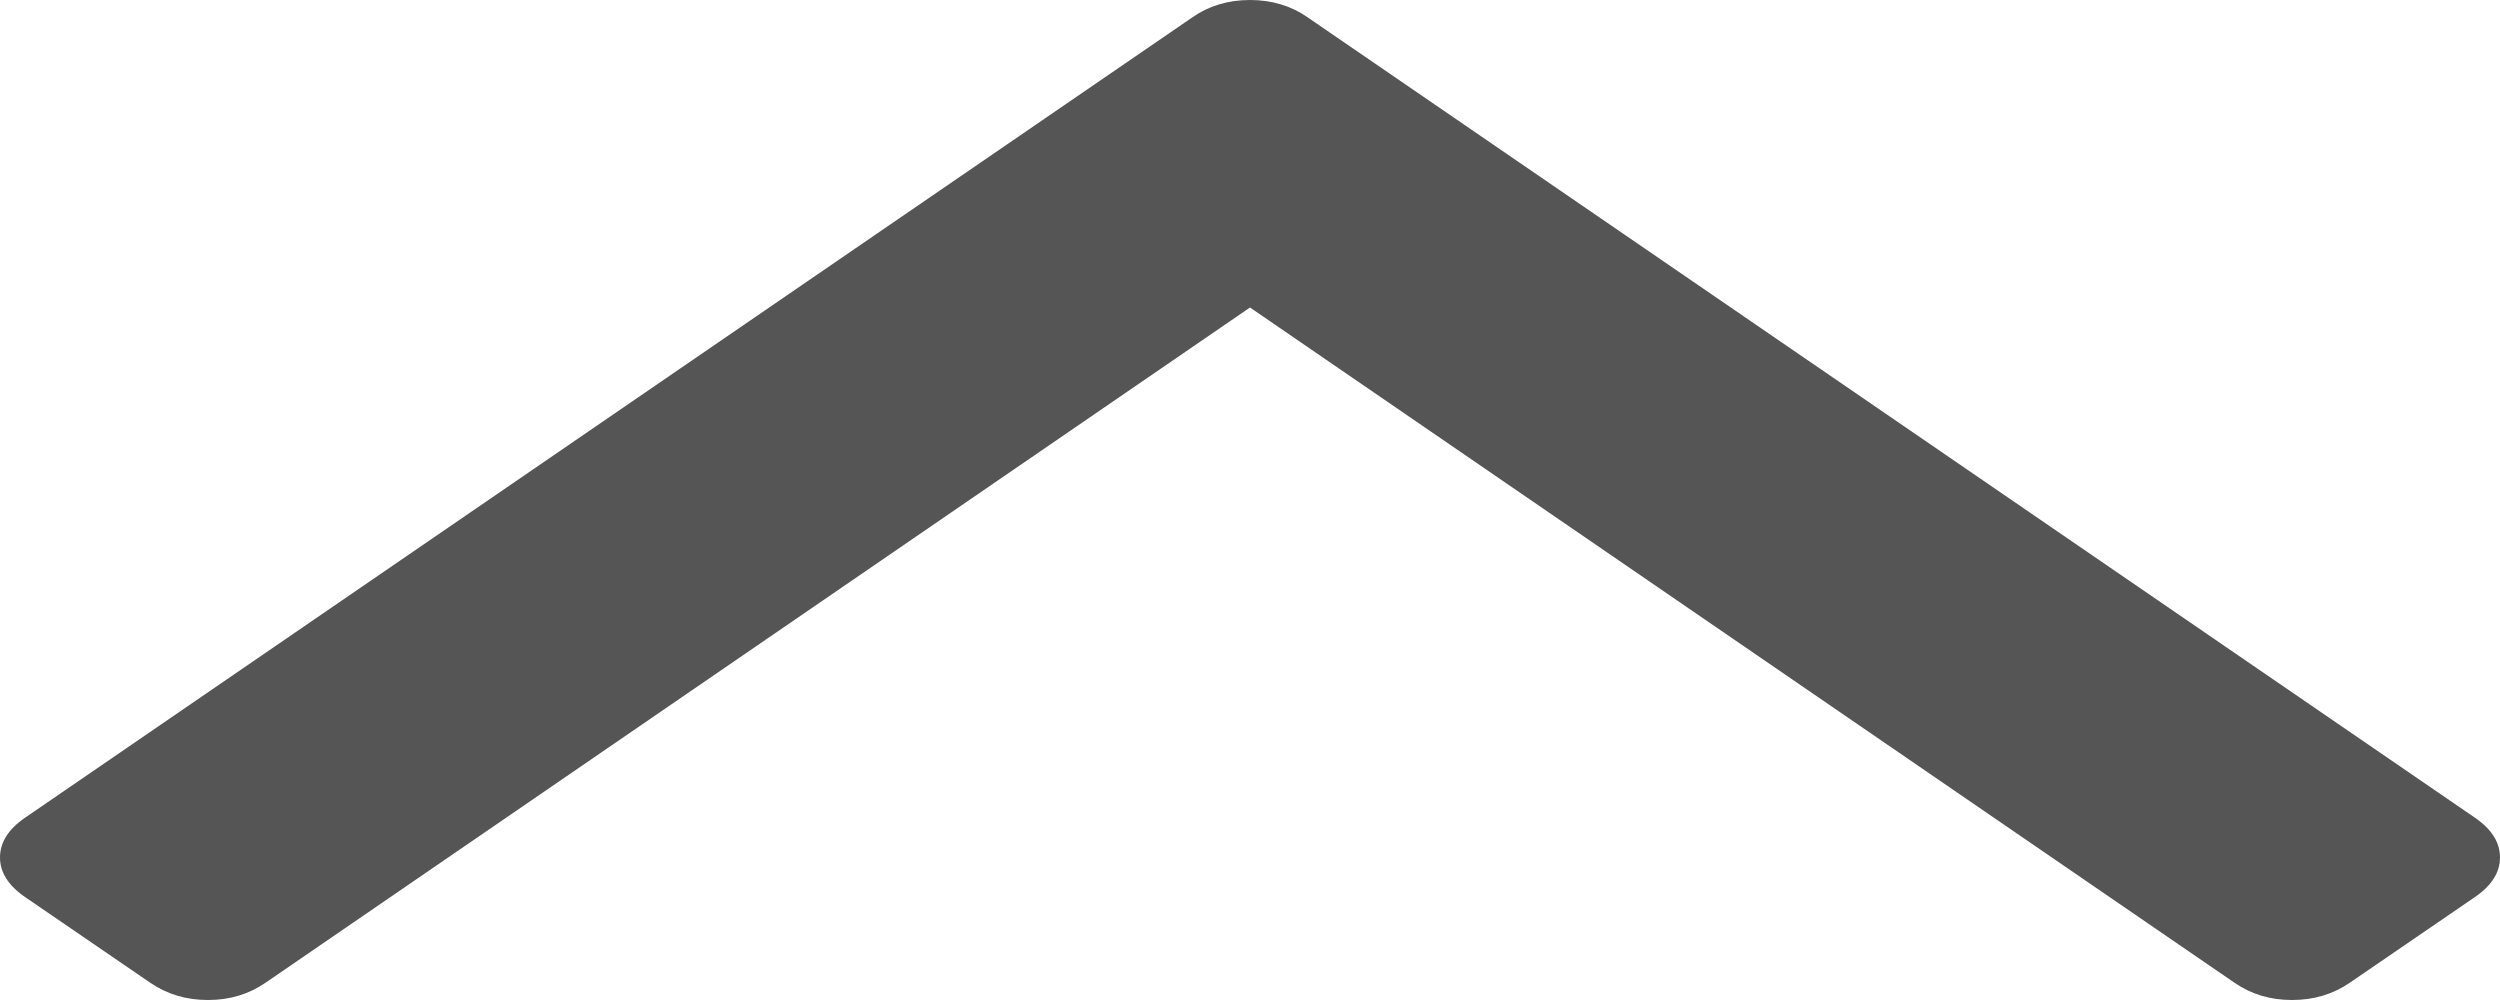
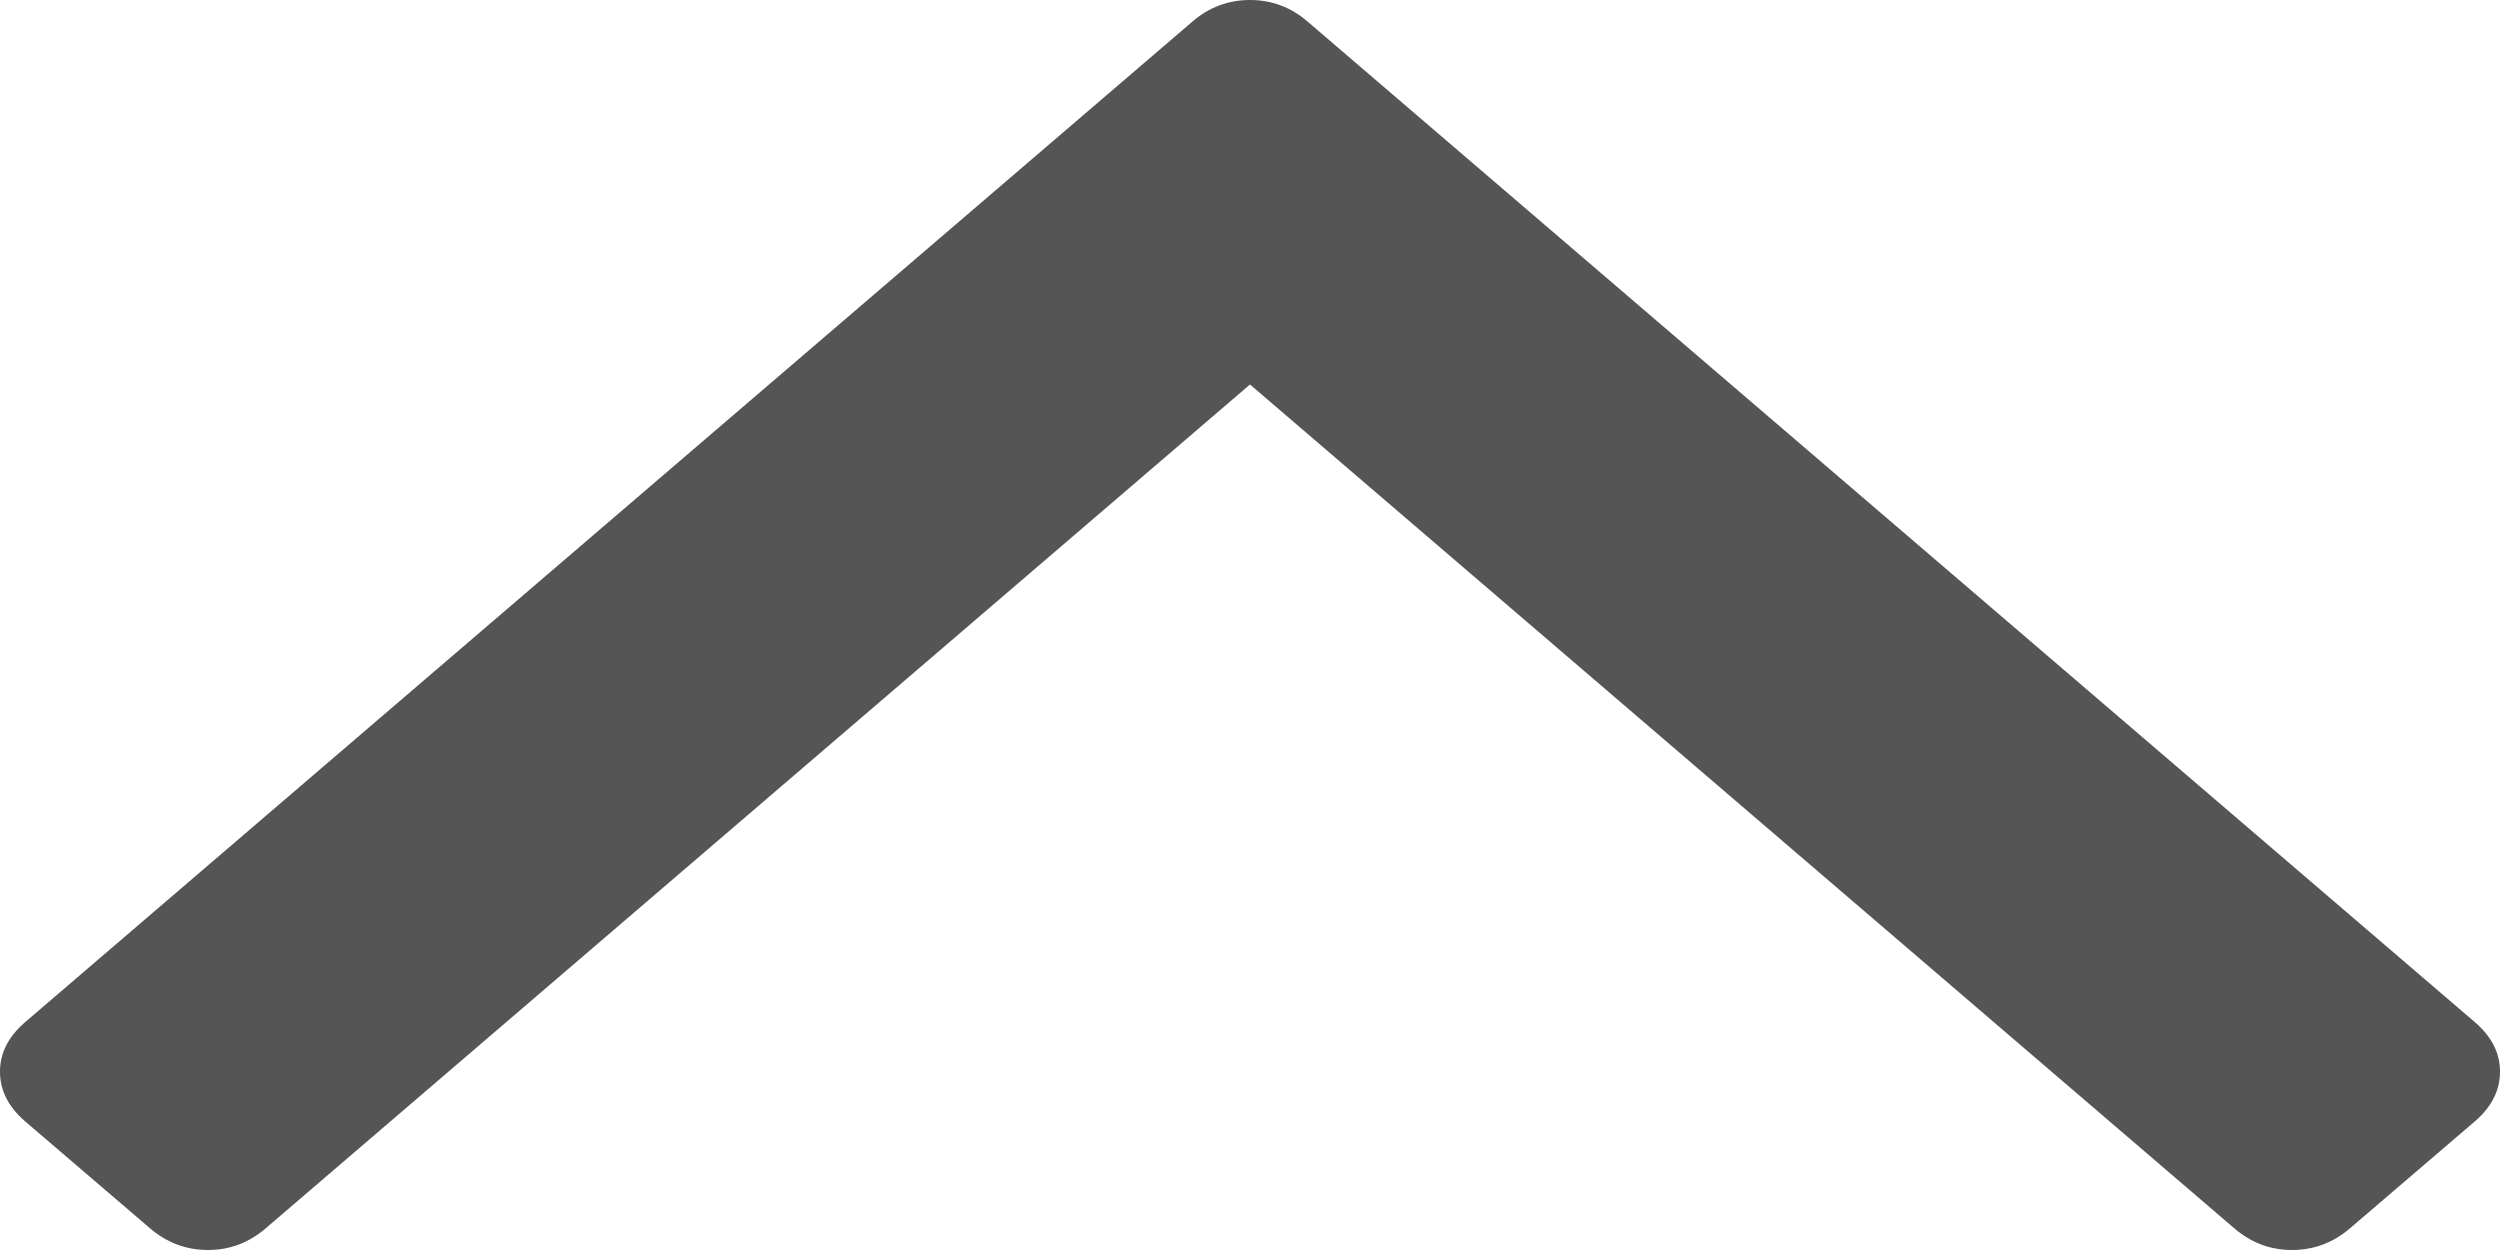
- <svg xmlns="http://www.w3.org/2000/svg" version="1.1" width="10px" height="4px">
-   <g transform="matrix(1 0 0 1 -390 -1323 )">
-     <path d="M 9.9 3.271  C 9.967 3.317  10 3.37  10 3.43  C 10 3.489  9.967 3.542  9.9 3.588  L 9.399 3.931  C 9.332 3.977  9.255 4  9.168 4  C 9.081 4  9.005 3.977  8.938 3.931  L 5 1.23  L 1.062 3.931  C 0.995 3.977  0.919 4  0.832 4  C 0.745 4  0.668 3.977  0.601 3.931  L 0.1 3.588  C 0.033 3.542  0 3.489  0 3.43  C 0 3.37  0.033 3.317  0.1 3.271  L 4.77 0.069  C 4.836 0.023  4.913 0  5 0  C 5.087 0  5.164 0.023  5.23 0.069  L 9.9 3.271  Z " fill-rule="nonzero" fill="#555555" stroke="none" transform="matrix(1 0 0 1 390 1323 )" />
+ <svg xmlns="http://www.w3.org/2000/svg" version="1.1" width="10px" height="5px">
+   <g transform="matrix(1 0 0 1 -390 -1326 )">
+     <path d="M 9.9 4.089  C 9.967 4.147  10 4.212  10 4.287  C 10 4.361  9.967 4.427  9.9 4.485  L 9.399 4.914  C 9.332 4.971  9.255 5  9.168 5  C 9.081 5  9.005 4.971  8.938 4.914  L 5 1.538  L 1.062 4.914  C 0.995 4.971  0.919 5  0.832 5  C 0.745 5  0.668 4.971  0.601 4.914  L 0.1 4.485  C 0.033 4.427  0 4.361  0 4.287  C 0 4.212  0.033 4.147  0.1 4.089  L 4.77 0.086  C 4.836 0.029  4.913 0  5 0  C 5.087 0  5.164 0.029  5.23 0.086  L 9.9 4.089  Z " fill-rule="nonzero" fill="#555555" stroke="none" transform="matrix(1 0 0 1 390 1326 )" />
  </g>
</svg>
